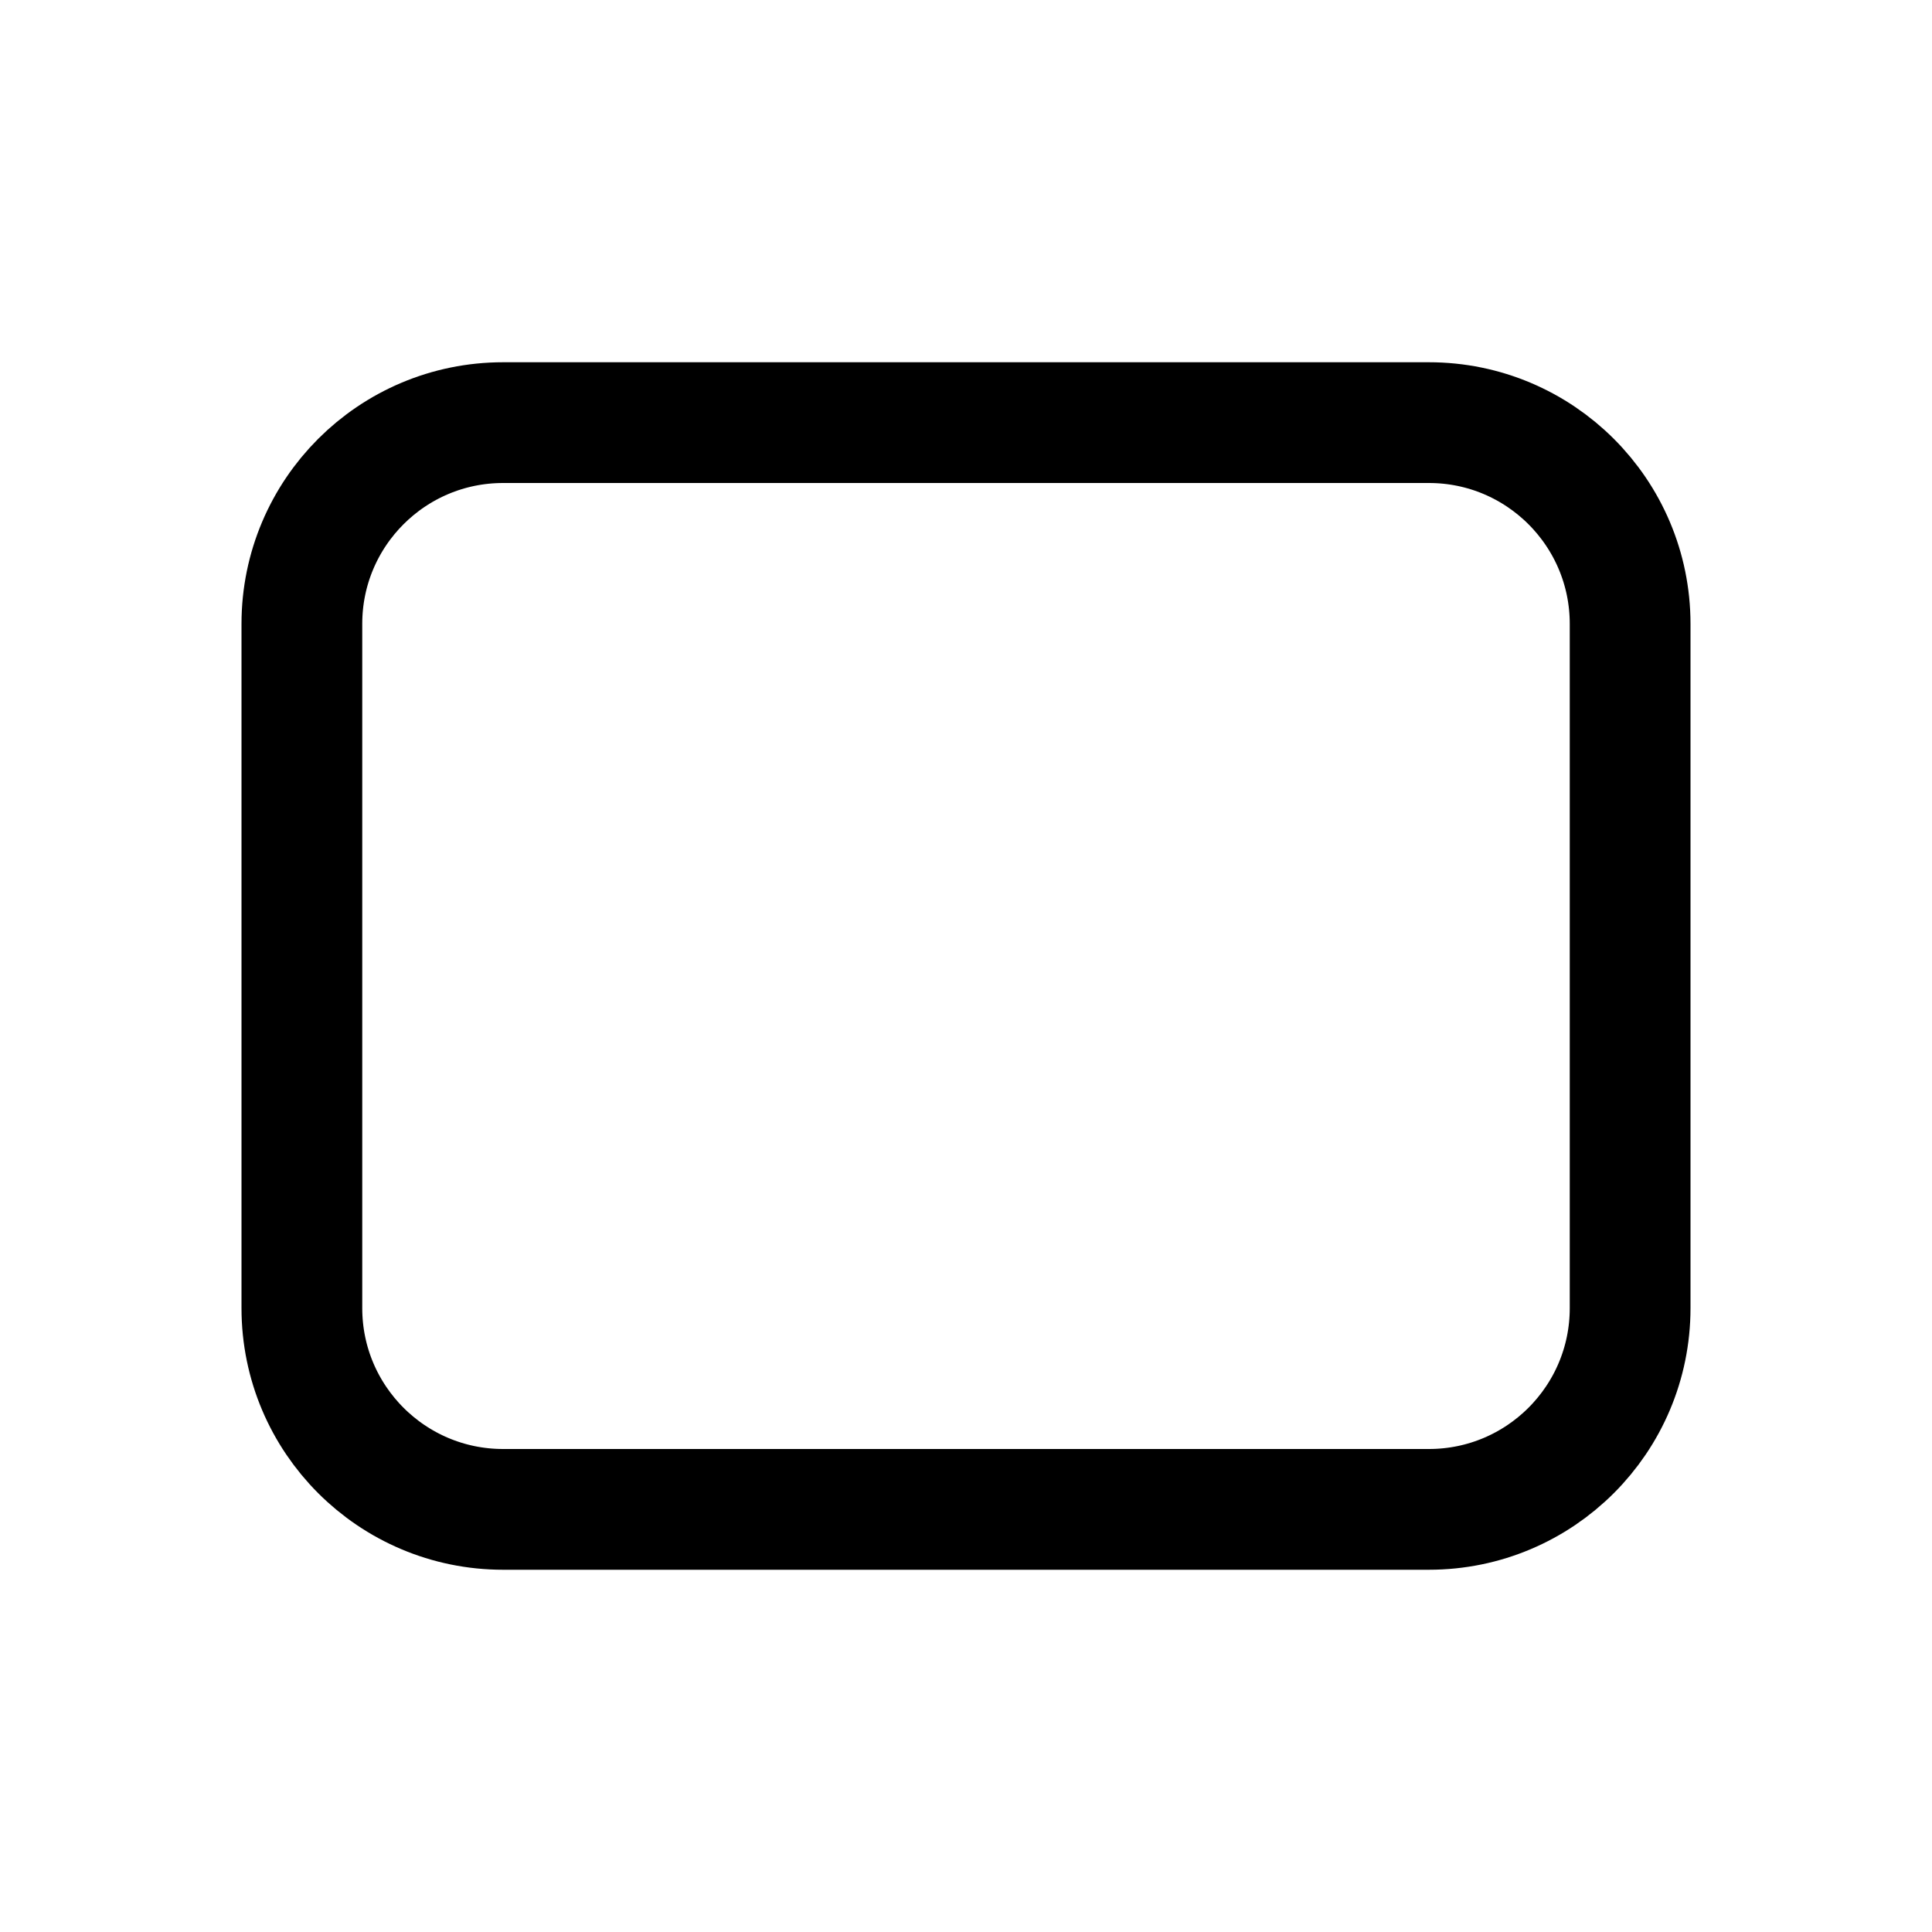
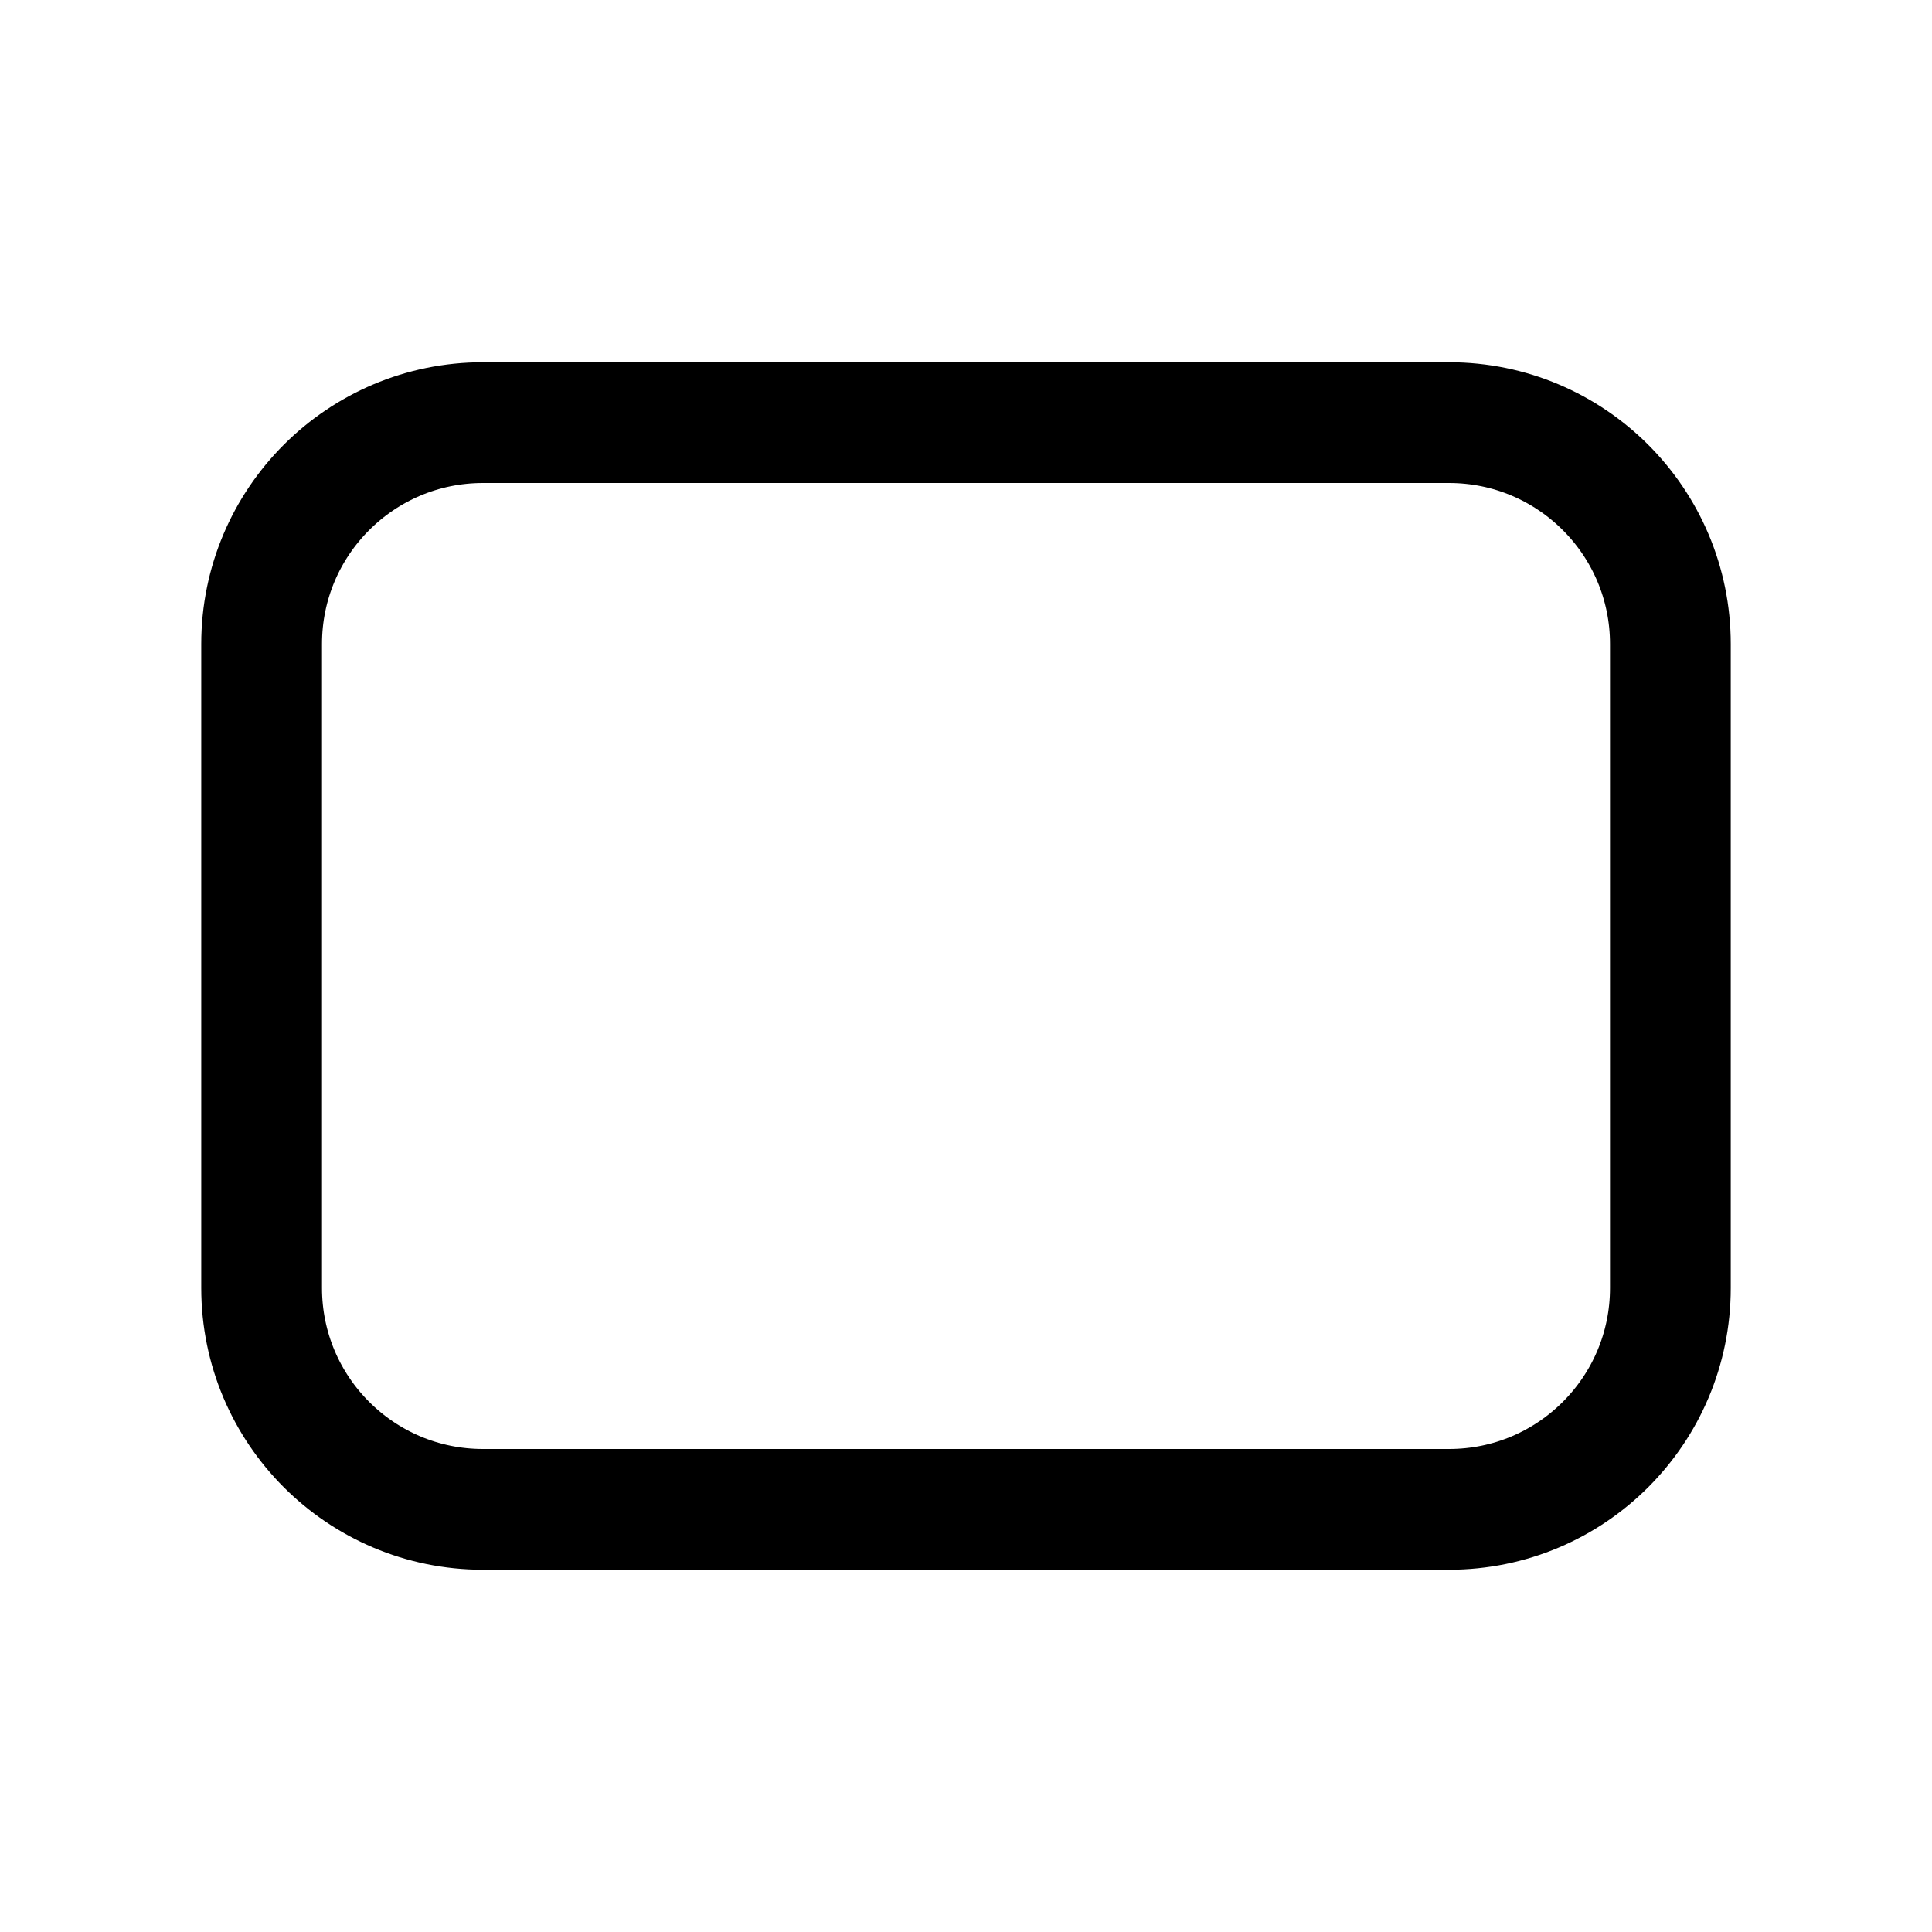
<svg xmlns="http://www.w3.org/2000/svg" width="24" height="24" viewBox="0 0 24 24">
  <g fill="none" stroke="black" stroke-width="1.5" stroke-linecap="round" stroke-linejoin="round">
-     <rect x="3.75" y="5.25" width="16.5" height="13.5" rx="2.5" />
+     <path d="M6 5.25H18A2.75 2.75 0 0 1 20.75 8V16A2.75 2.75 0 0 1 18 18.75H6A2.75 2.75 0 0 1 3.25 16V8A2.75 2.75 0 0 1 6 5.25Z" />
  </g>
</svg>
